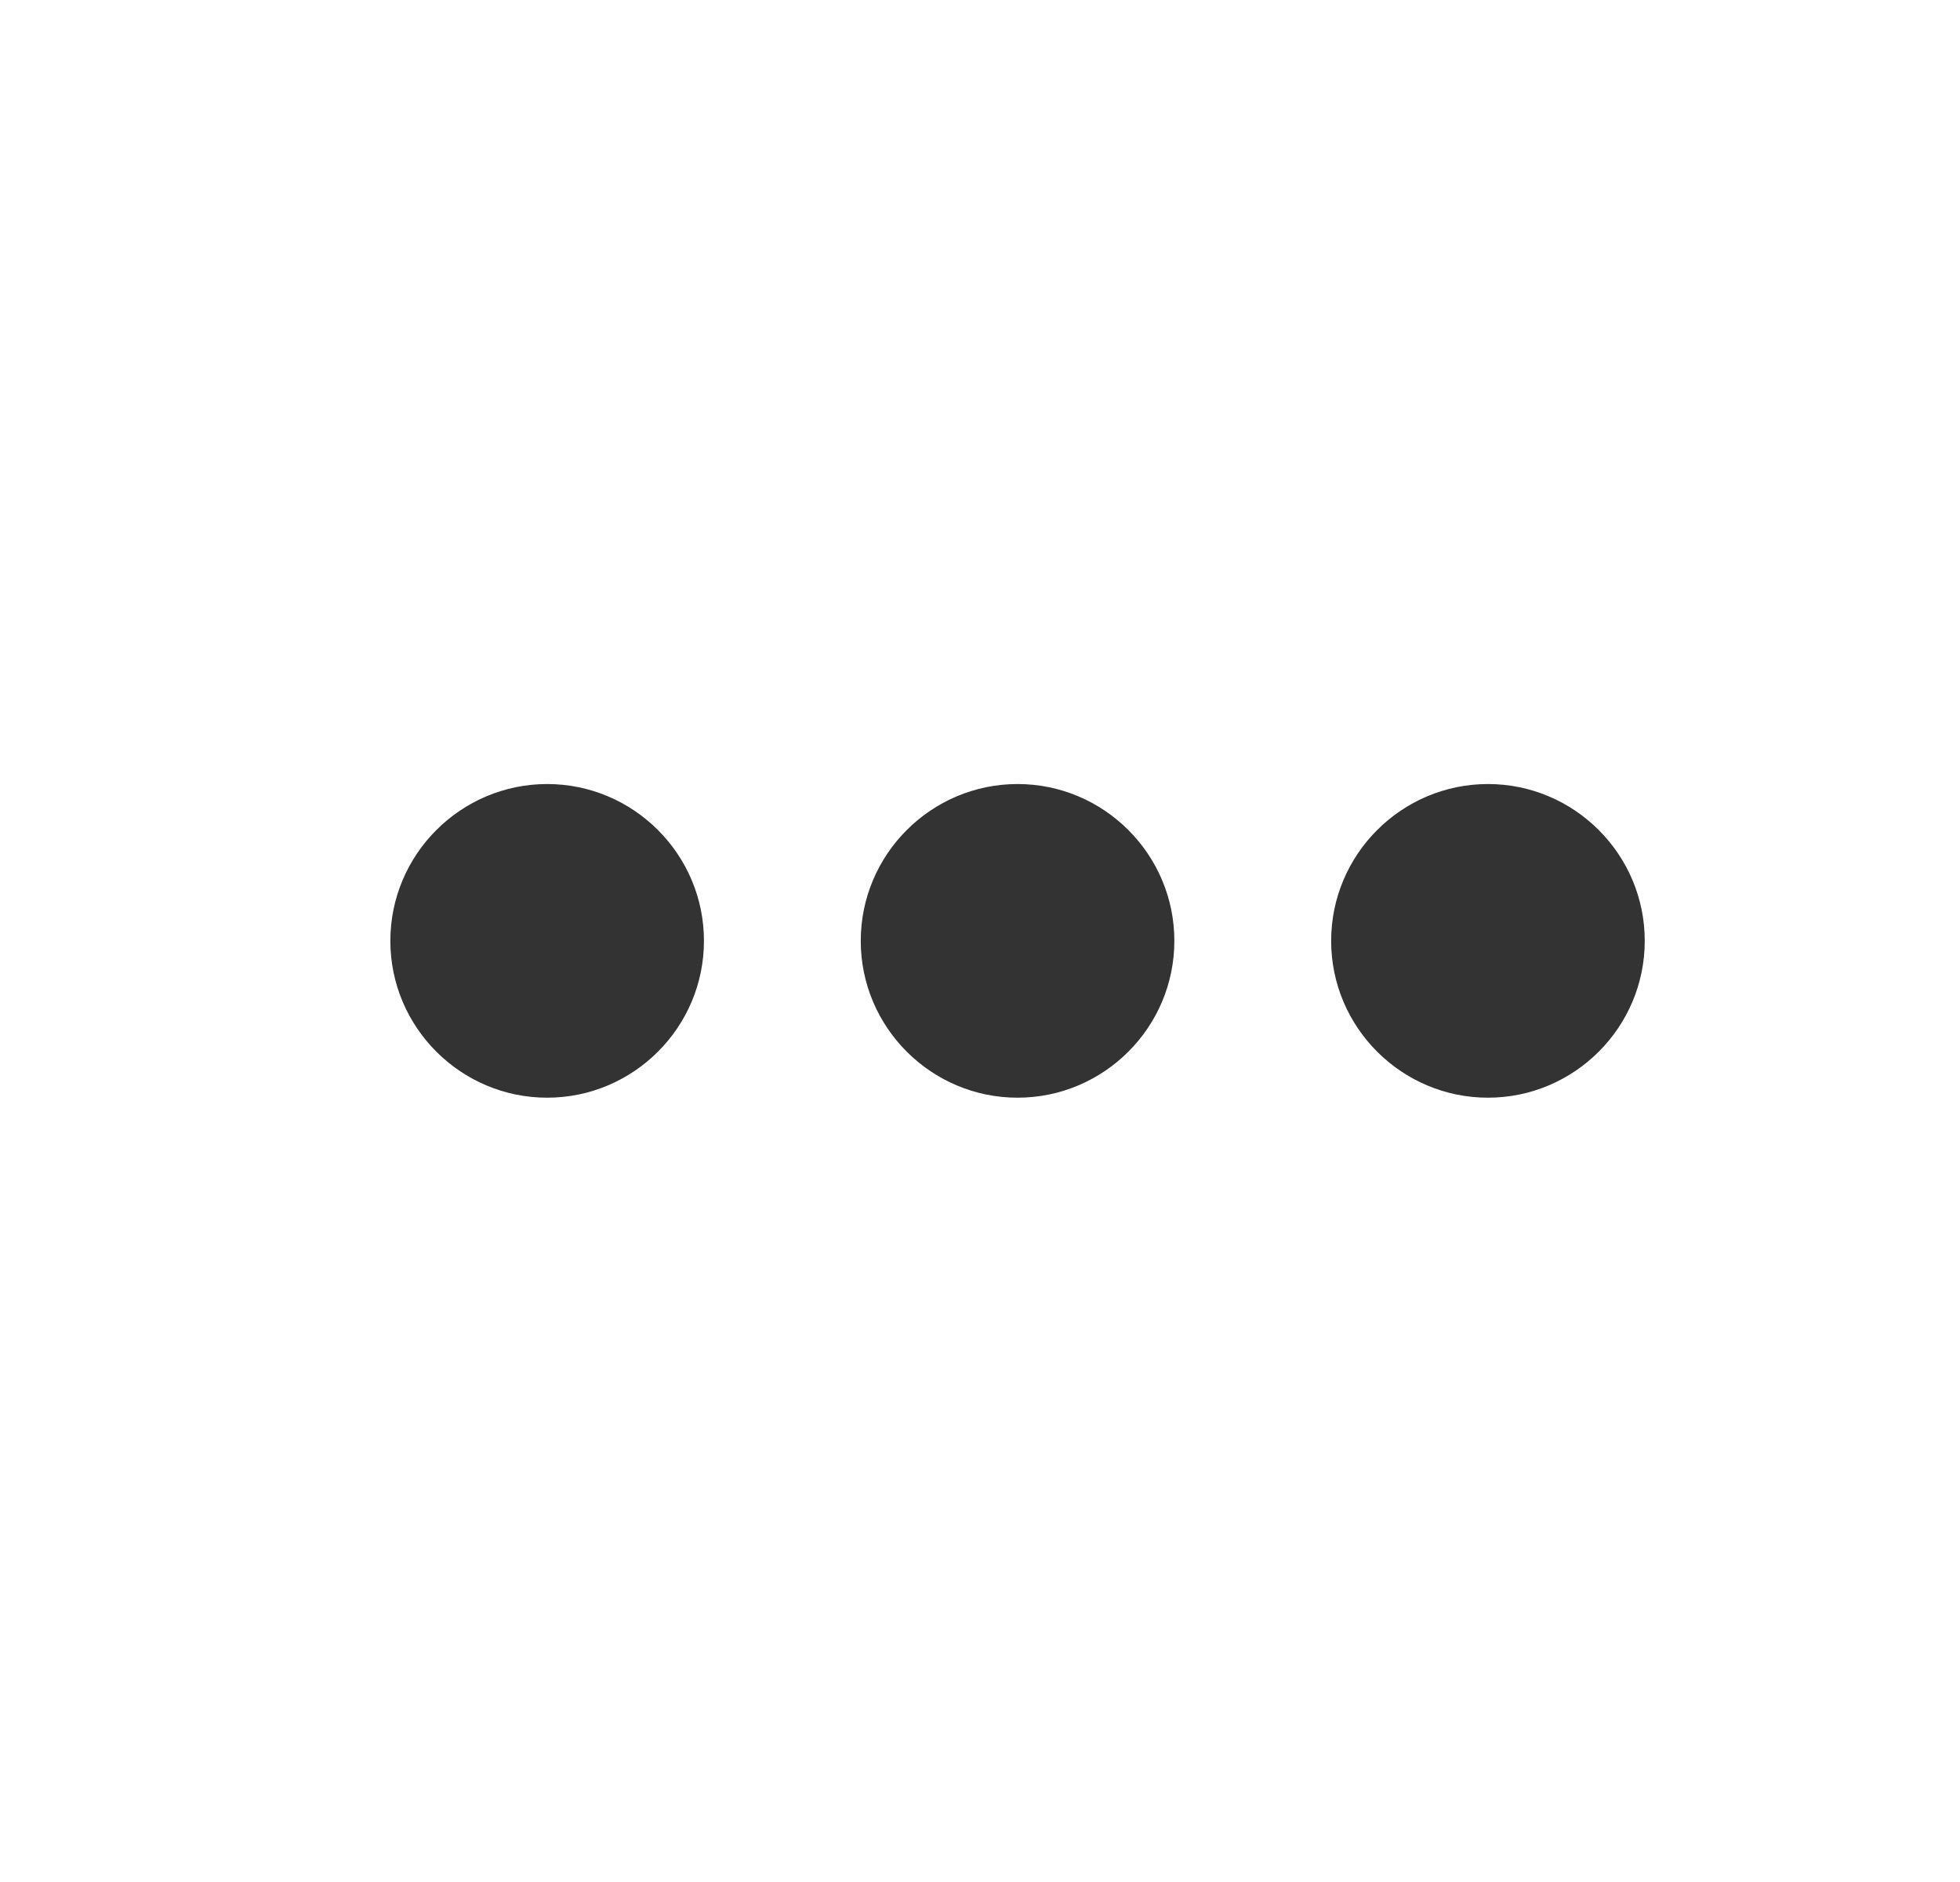
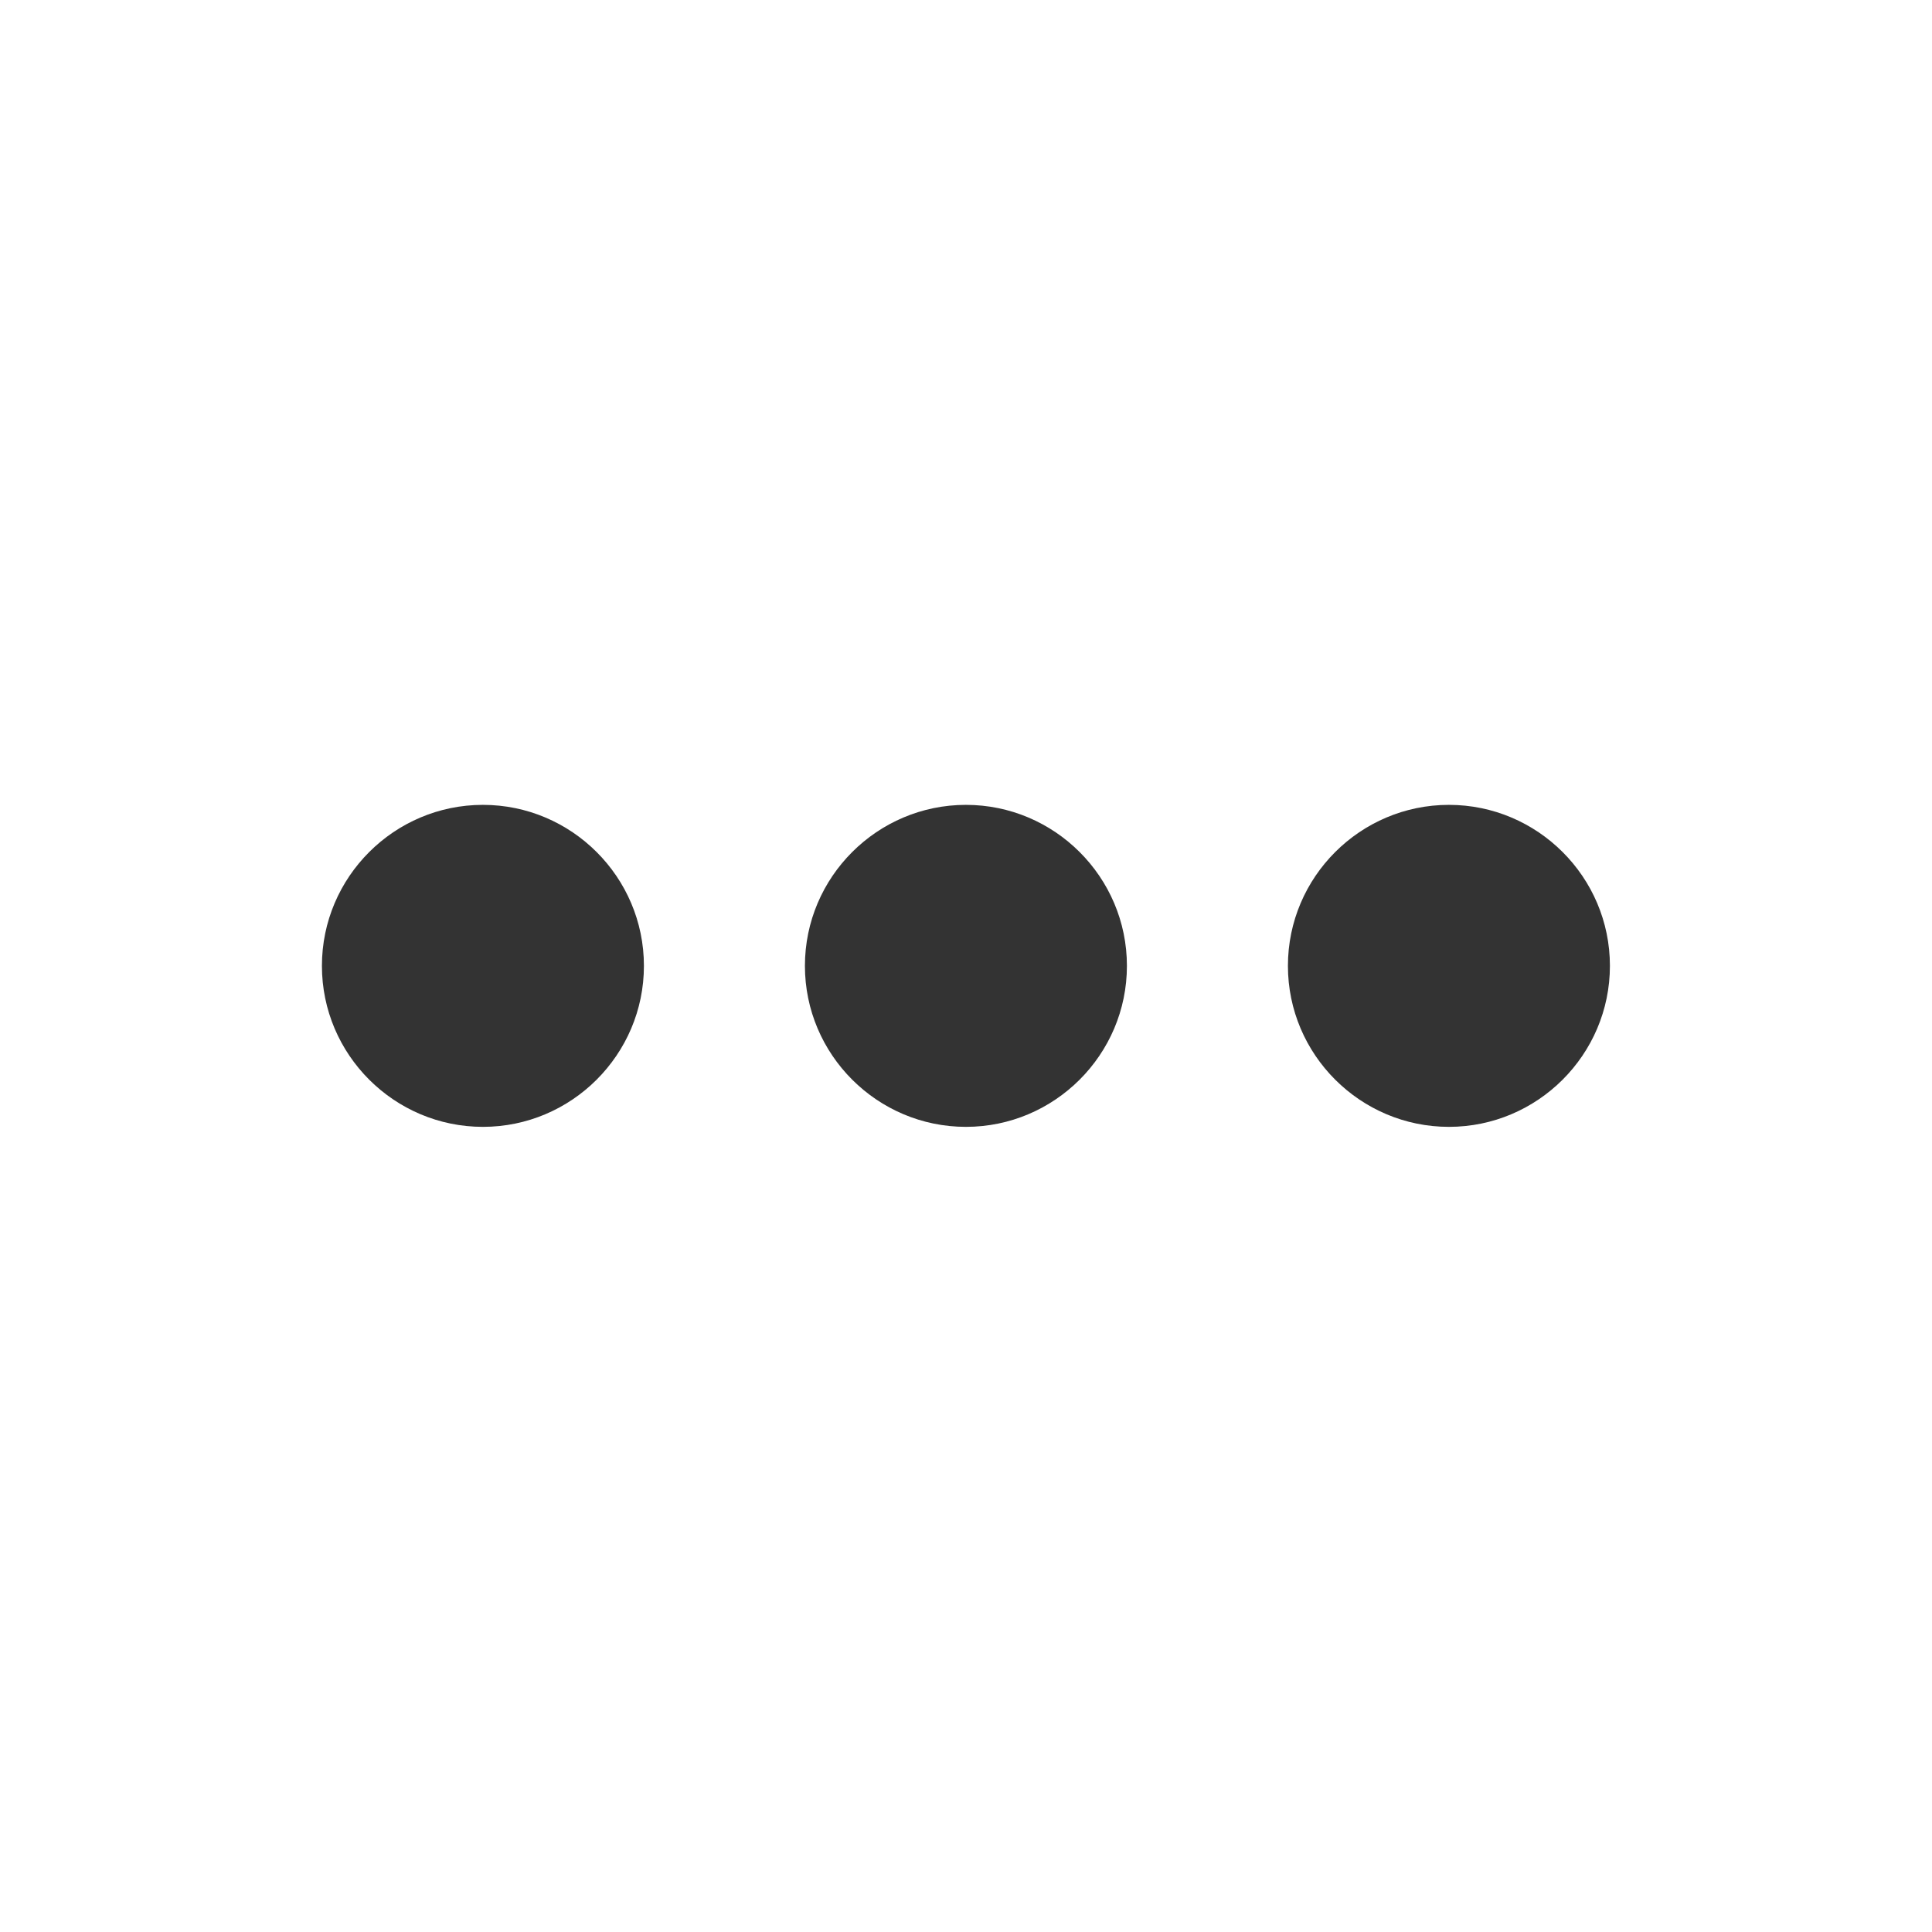
- <svg xmlns="http://www.w3.org/2000/svg" width="25px" height="24px" version="1.1" xml:space="preserve" style="fill-rule:evenodd;clip-rule:evenodd;stroke-linejoin:round;stroke-miterlimit:1.414;">
-   <g transform="matrix(1,0,0,1,-2162,-558)">
-     <g id="ui.regular.kebabMenuHorizontal" transform="matrix(0.800768,0,0,0.984948,2162.98,558)">
+ <svg xmlns="http://www.w3.org/2000/svg" width="24px" height="24px" version="1.1" xml:space="preserve" style="fill-rule:evenodd;clip-rule:evenodd;stroke-linejoin:round;stroke-miterlimit:1.414;">
+   <g transform="matrix(1,0,0,1,-2163,-558)">
+     <g id="ui.regular.kebabMenuHorizontal" transform="matrix(0.800768,0,0,0.984948,2163,558)">
      <rect x="0" y="0" width="29.971" height="24.367" style="fill:none;" />
      <g transform="matrix(1.2488,0,0,1.01528,-2217.87,-566.528)">
        <path d="M1794,568C1795.1,568 1796,568.896 1796,570C1796,571.104 1795.1,572 1794,572C1792.9,572 1792,571.104 1792,570C1792,568.896 1792.9,568 1794,568ZM1782,568C1783.1,568 1784,568.896 1784,570C1784,571.104 1783.1,572 1782,572C1780.9,572 1780,571.104 1780,570C1780,568.896 1780.9,568 1782,568ZM1788,568C1789.1,568 1790,568.896 1790,570C1790,571.104 1789.1,572 1788,572C1786.9,572 1786,571.104 1786,570C1786,568.896 1786.9,568 1788,568Z" style="fill:rgb(51,51,51);" />
      </g>
    </g>
  </g>
</svg>
